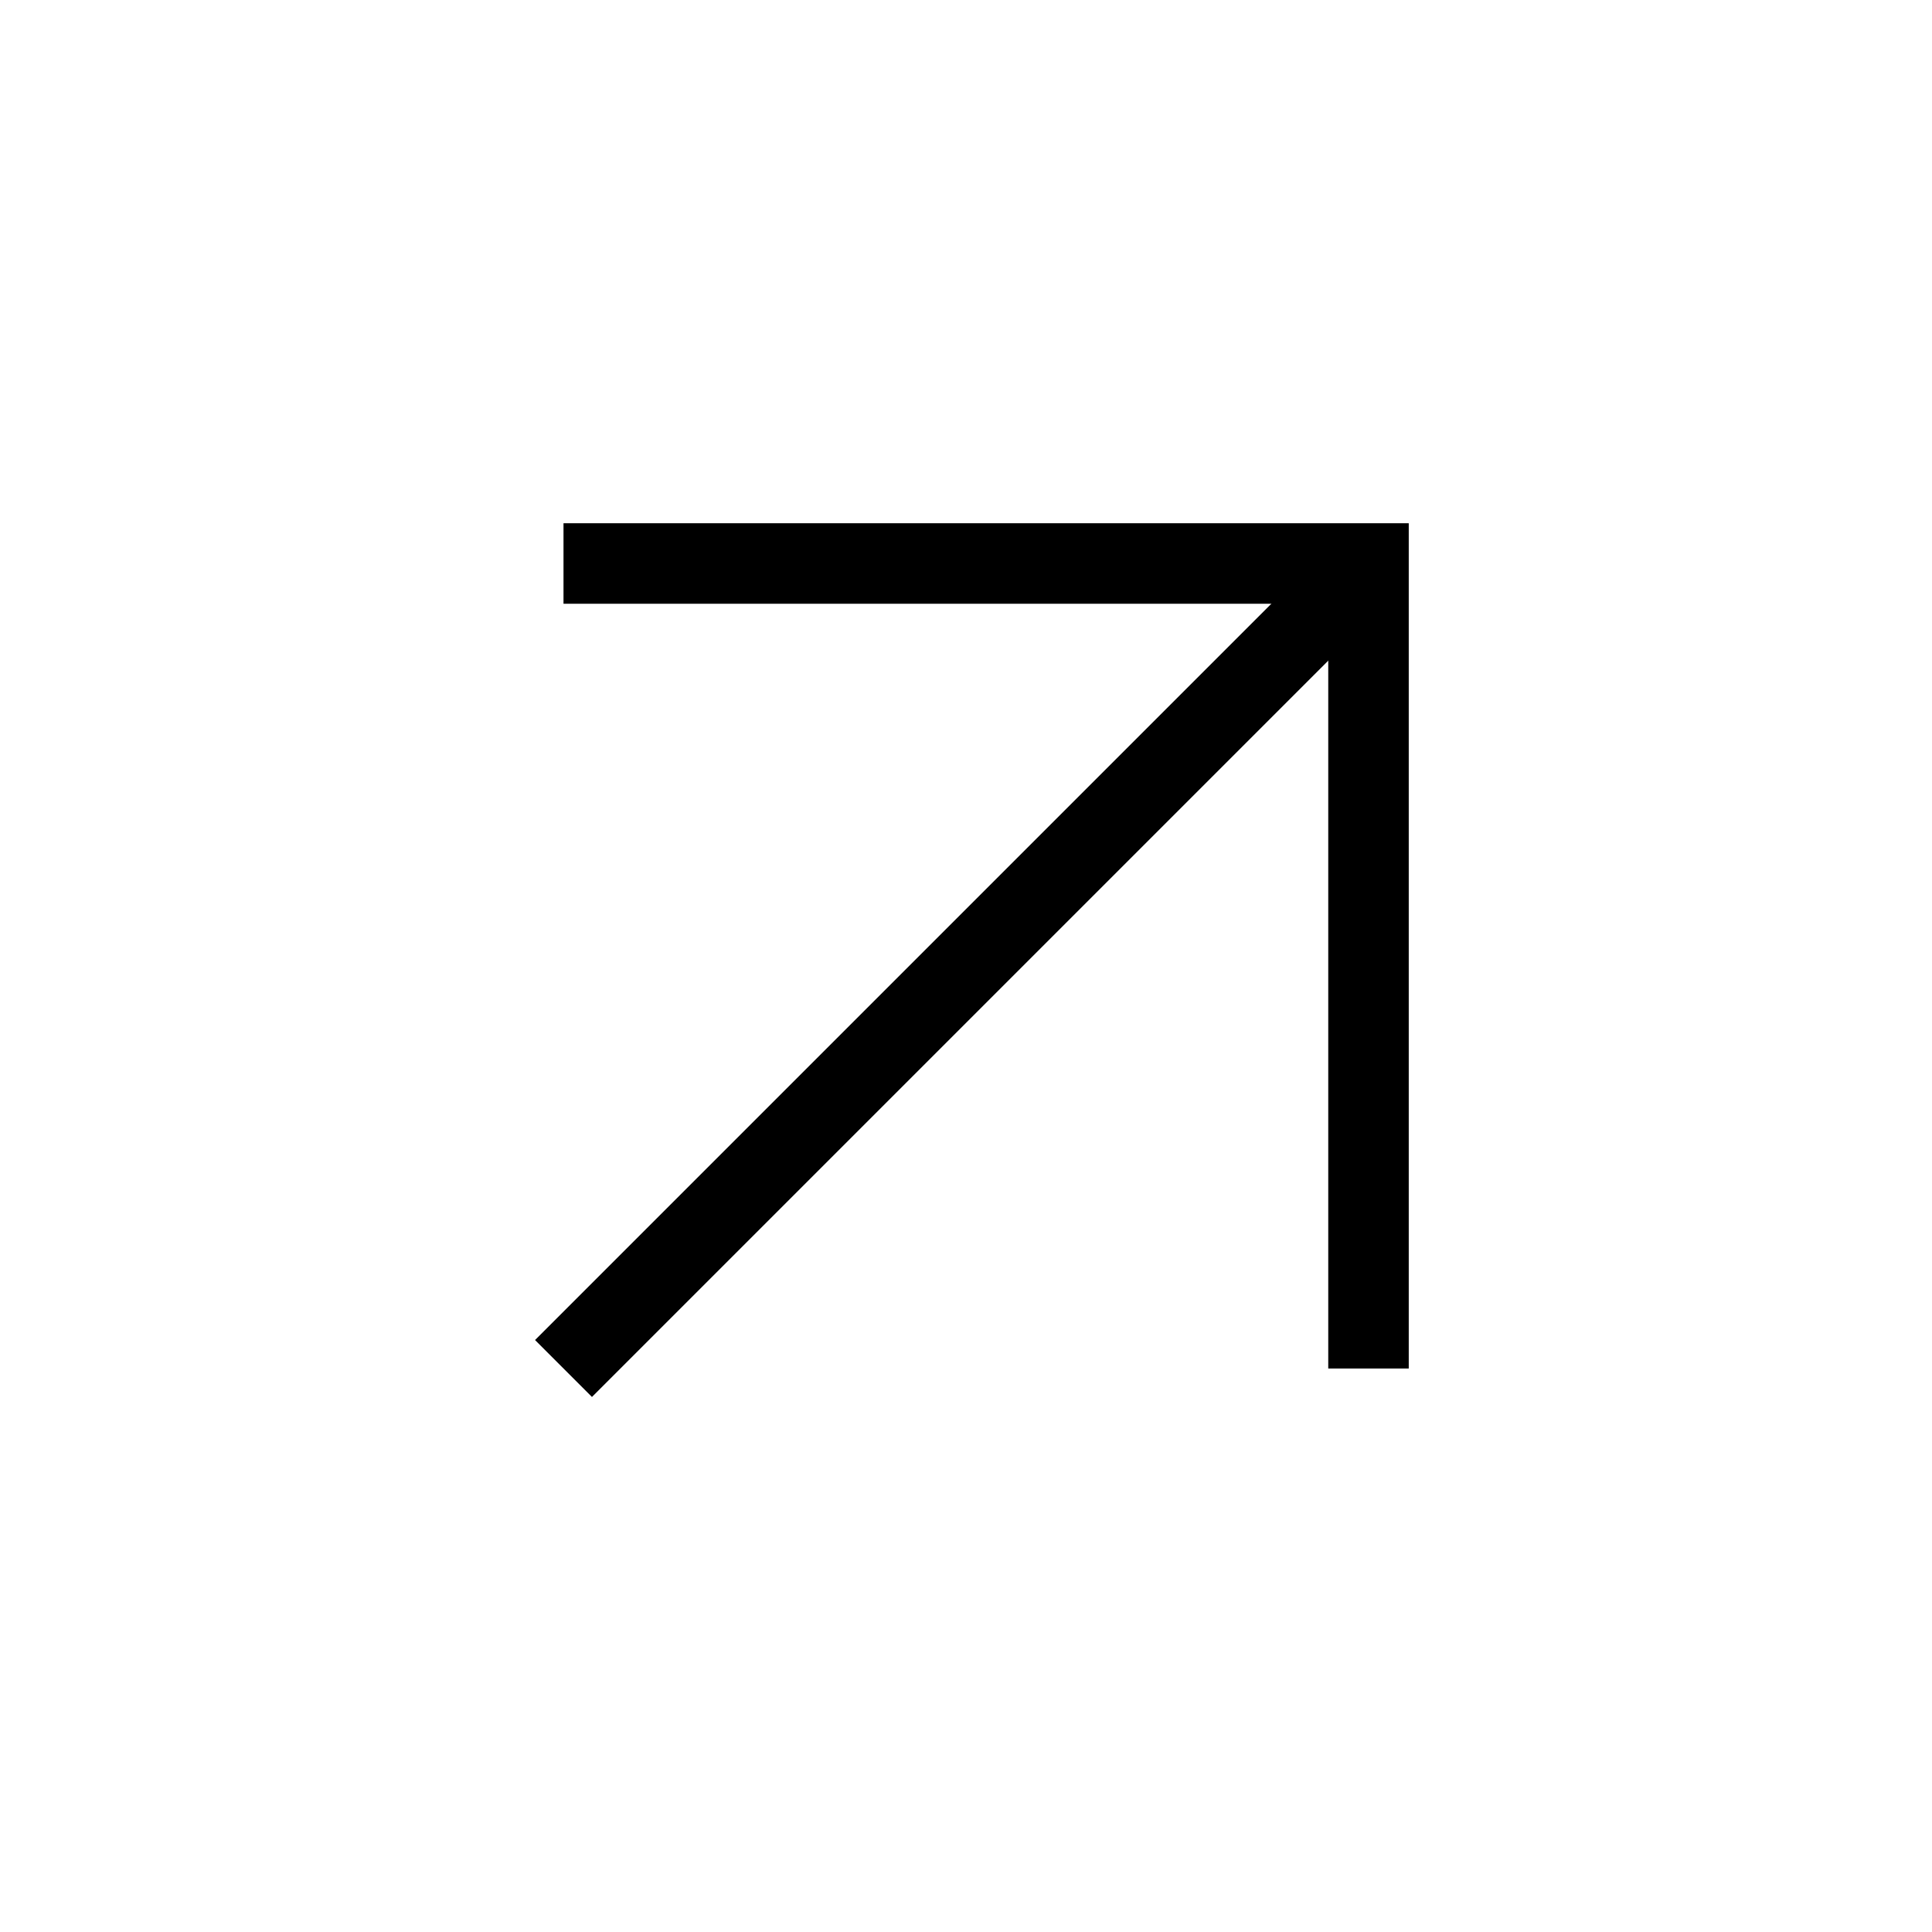
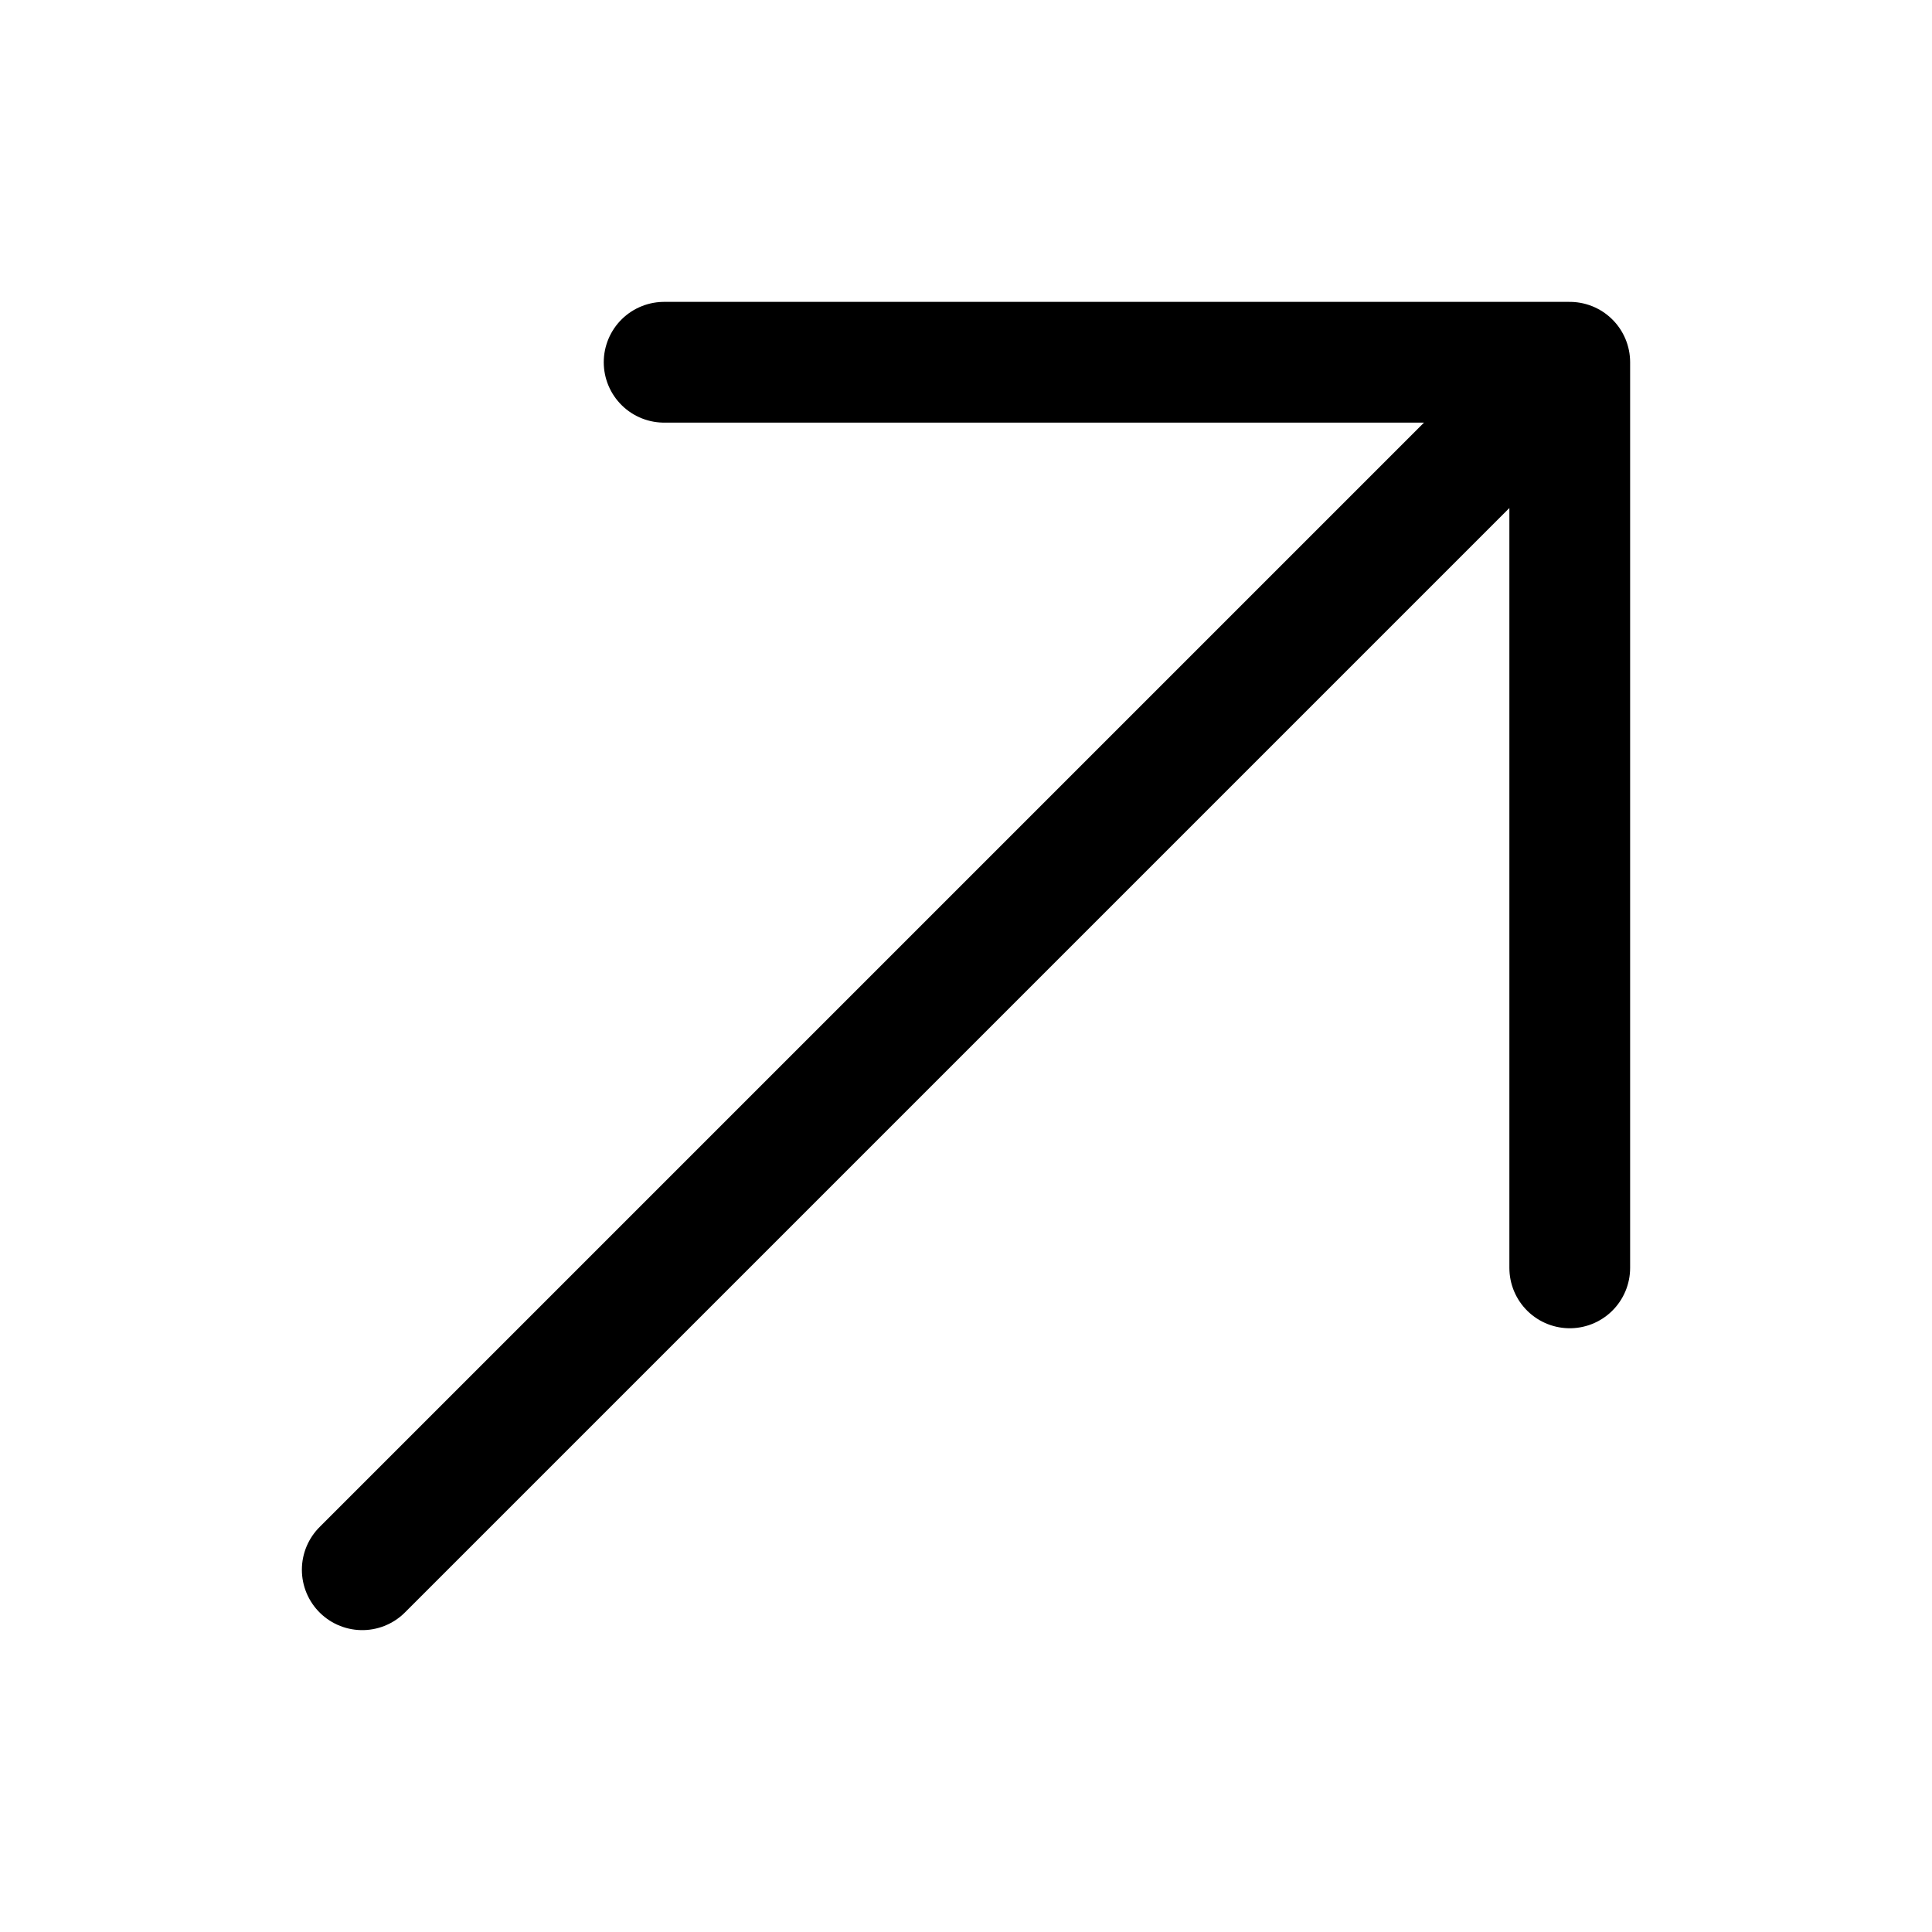
- <svg xmlns="http://www.w3.org/2000/svg" width="20" height="20" viewBox="0 0 24 24" fill="none" stroke="currentColor" strokeWidth="2" strokeLinecap="round" strokeLinejoin="round" className="">
-   <line x1="7" y1="17" x2="17" y2="7" />
-   <polyline points="7 7 17 7 17 17" />
+ <svg xmlns="http://www.w3.org/2000/svg" fill="none" viewBox="0 0 24 24" stroke-width="1.5" stroke="currentColor" class="size-6">
+   <path stroke-linecap="round" stroke-linejoin="round" d="m4.5 19.5 15-15m0 0H8.25m11.25 0v11.25" />
</svg>
